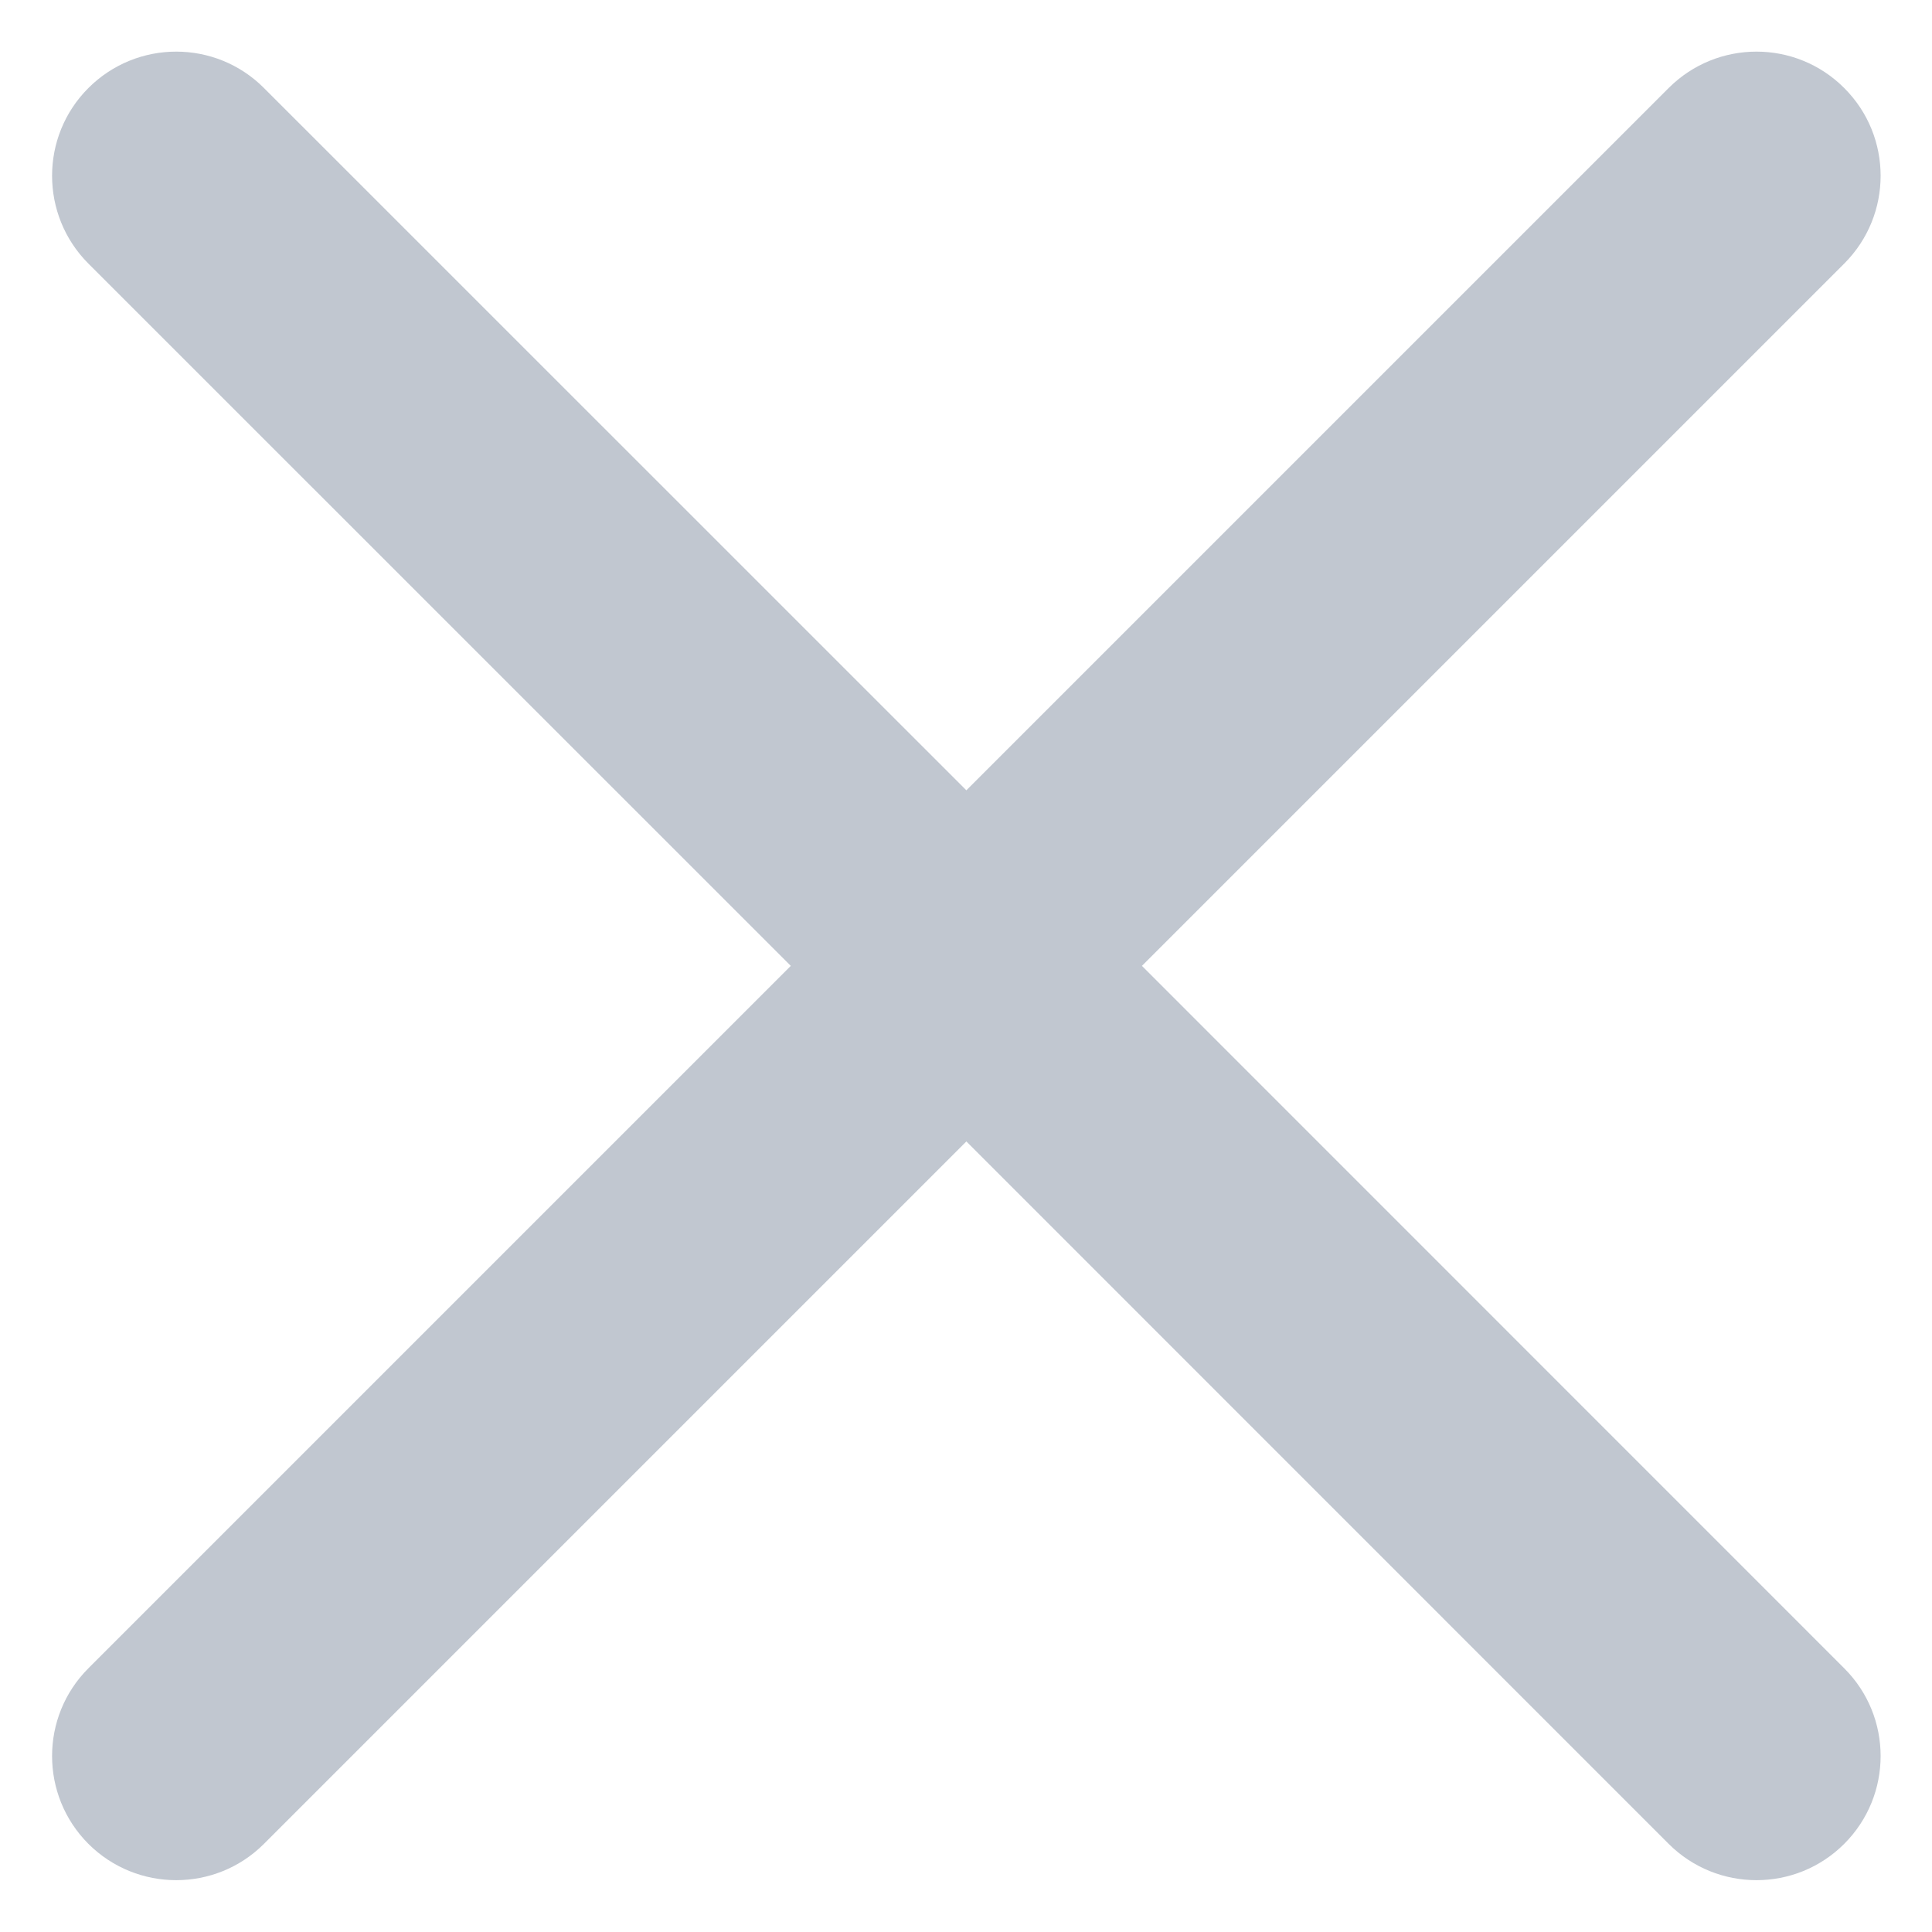
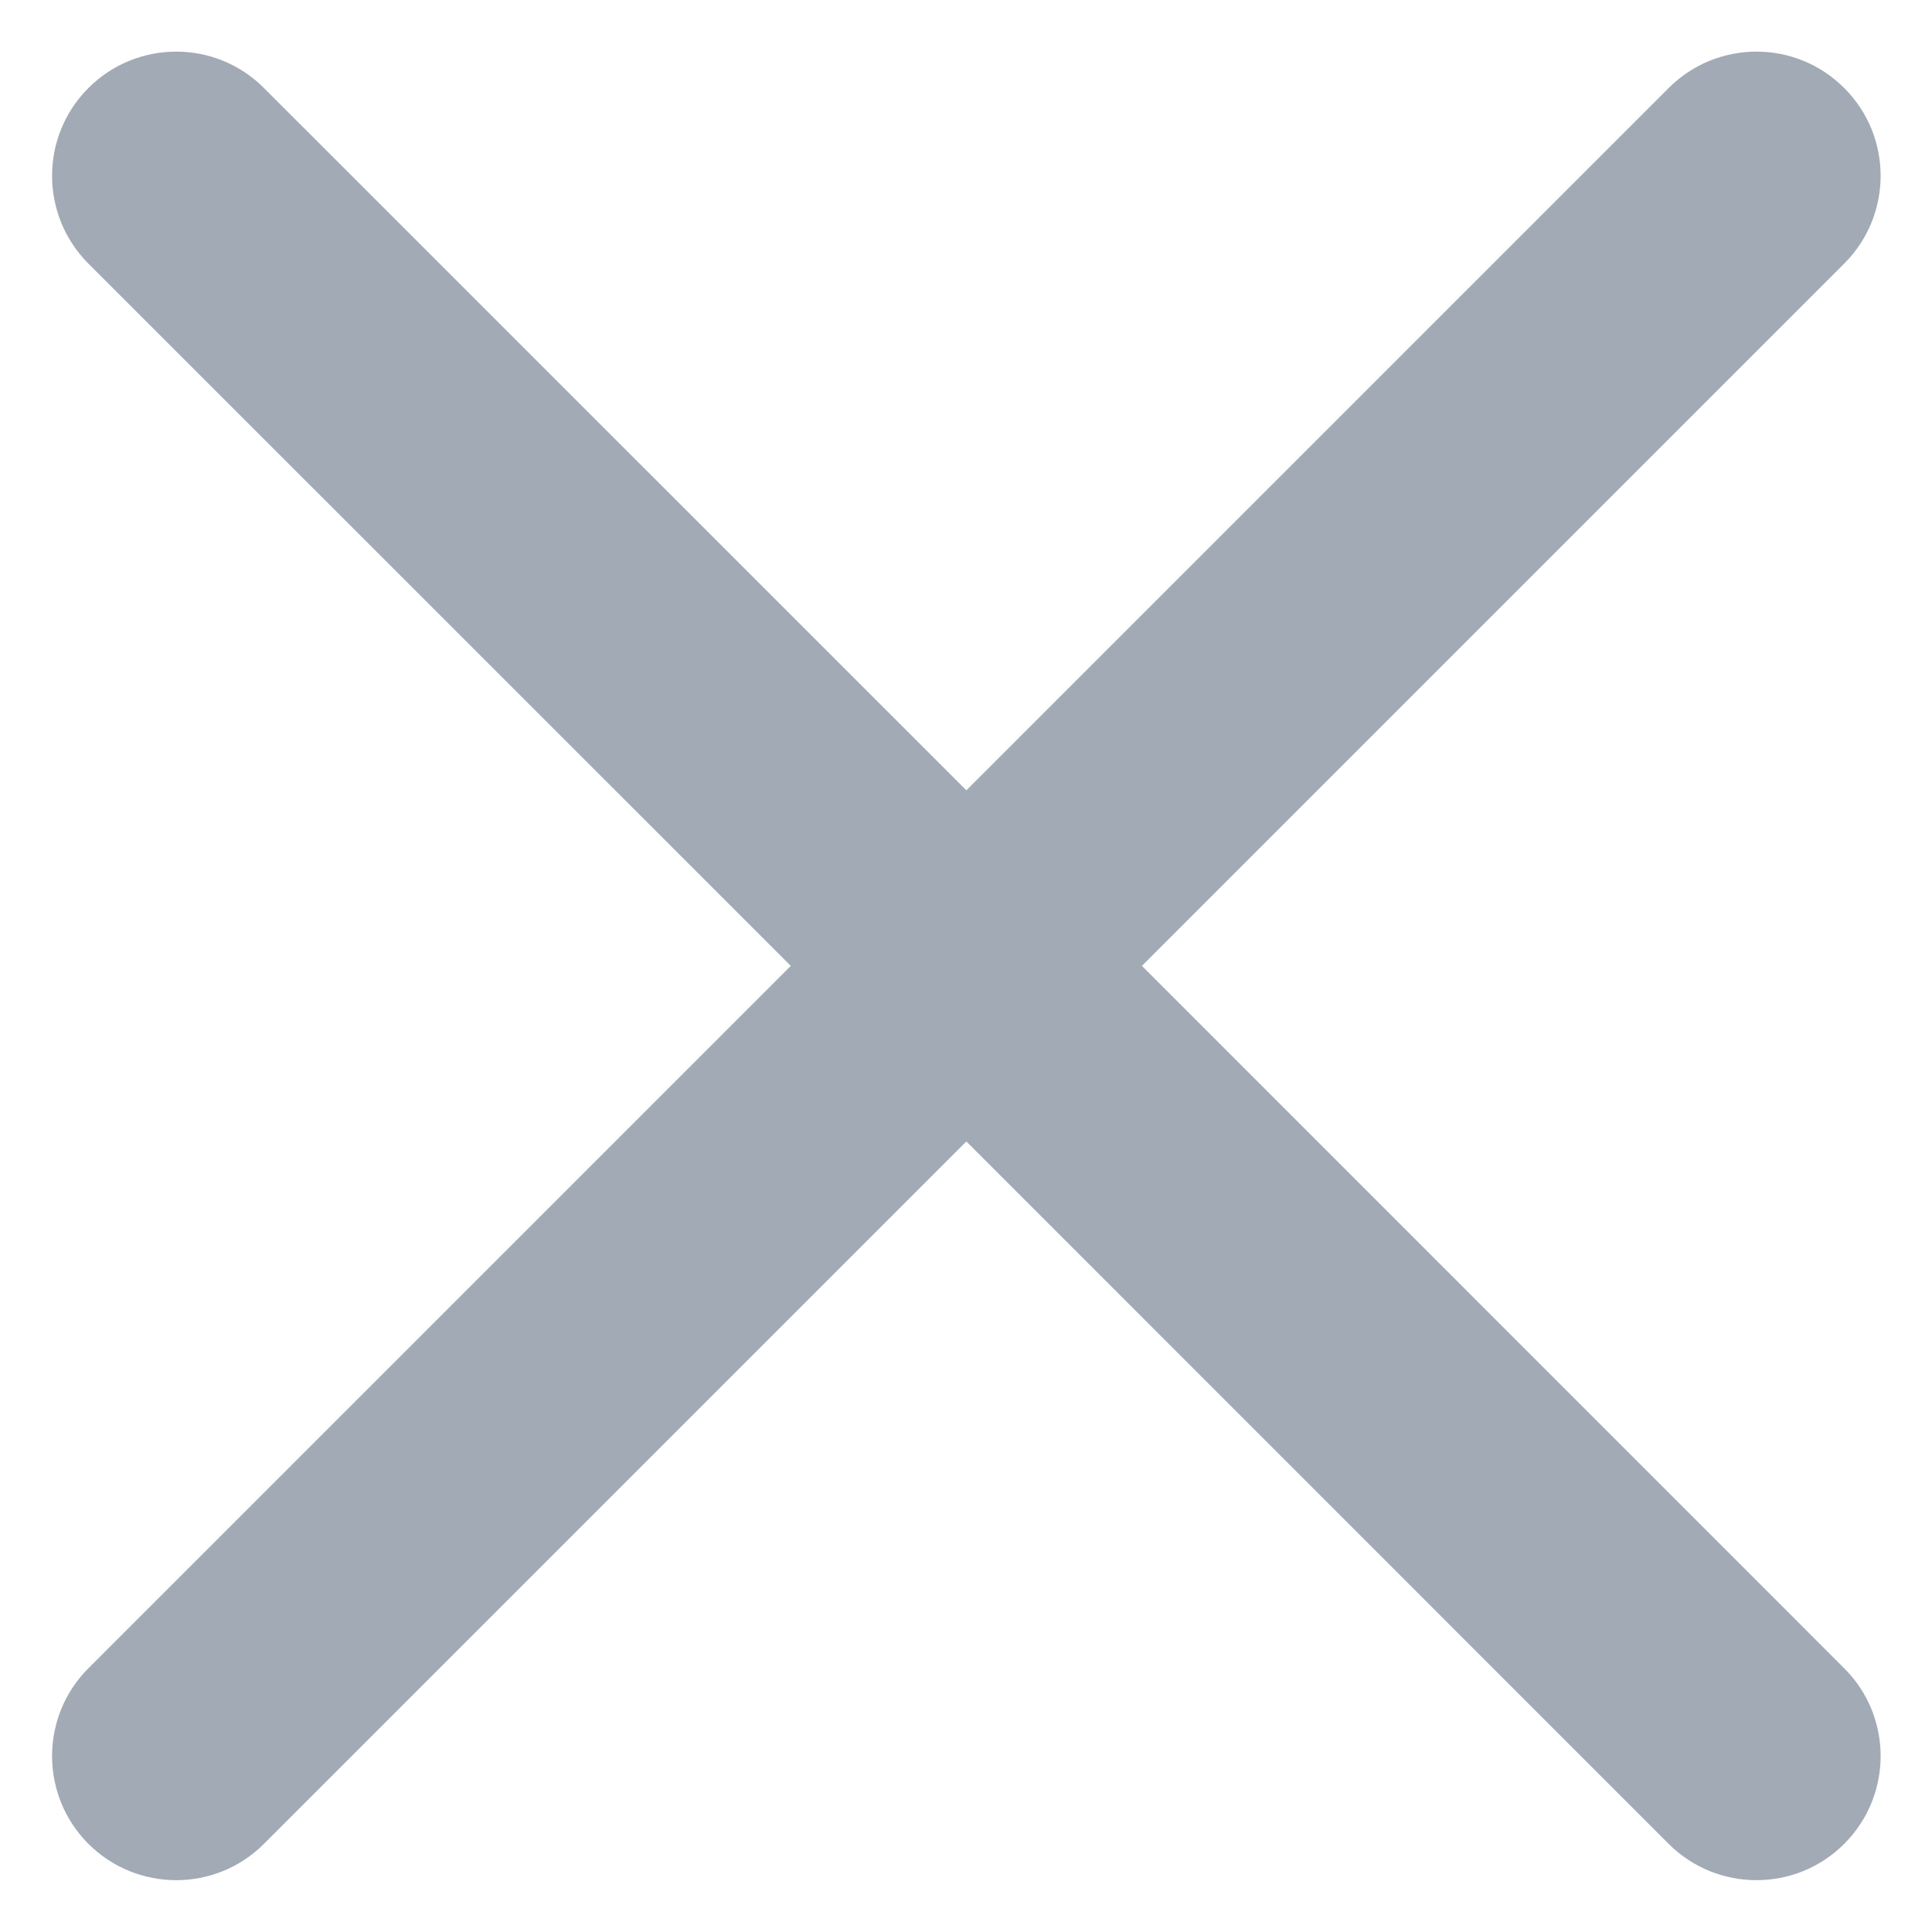
- <svg xmlns="http://www.w3.org/2000/svg" width="16" height="16" viewBox="0 0 16 16" fill="#C1C7D0">
-   <path fill-rule="evenodd" clip-rule="evenodd" d="M0.732 15.27C0.331 14.868 0.331 14.217 0.732 13.816L6.549 7.999L0.732 2.183C0.331 1.781 0.331 1.13 0.732 0.729C1.134 0.327 1.785 0.327 2.186 0.729L8.003 6.545L13.819 0.729C14.221 0.327 14.872 0.327 15.273 0.729C15.675 1.13 15.675 1.781 15.273 2.183L9.457 7.999L15.273 13.816C15.675 14.217 15.675 14.868 15.273 15.27C14.872 15.671 14.221 15.671 13.819 15.27L8.003 9.453L2.186 15.27C1.785 15.671 1.134 15.671 0.732 15.27Z" />
+ <svg xmlns="http://www.w3.org/2000/svg" width="16" height="16" viewBox="0 0 16 16" fill="none">
+   <path fill-rule="evenodd" clip-rule="evenodd" d="M0.732 15.27C0.331 14.868 0.331 14.217 0.732 13.816L6.549 7.999L0.732 2.183C0.331 1.781 0.331 1.13 0.732 0.729C1.134 0.327 1.785 0.327 2.186 0.729L8.003 6.545L13.819 0.729C14.221 0.327 14.872 0.327 15.273 0.729C15.675 1.13 15.675 1.781 15.273 2.183L9.457 7.999L15.273 13.816C15.675 14.217 15.675 14.868 15.273 15.27C14.872 15.671 14.221 15.671 13.819 15.27L8.003 9.453L2.186 15.27C1.785 15.671 1.134 15.671 0.732 15.27Z" fill="#A2AAB5" />
</svg>
